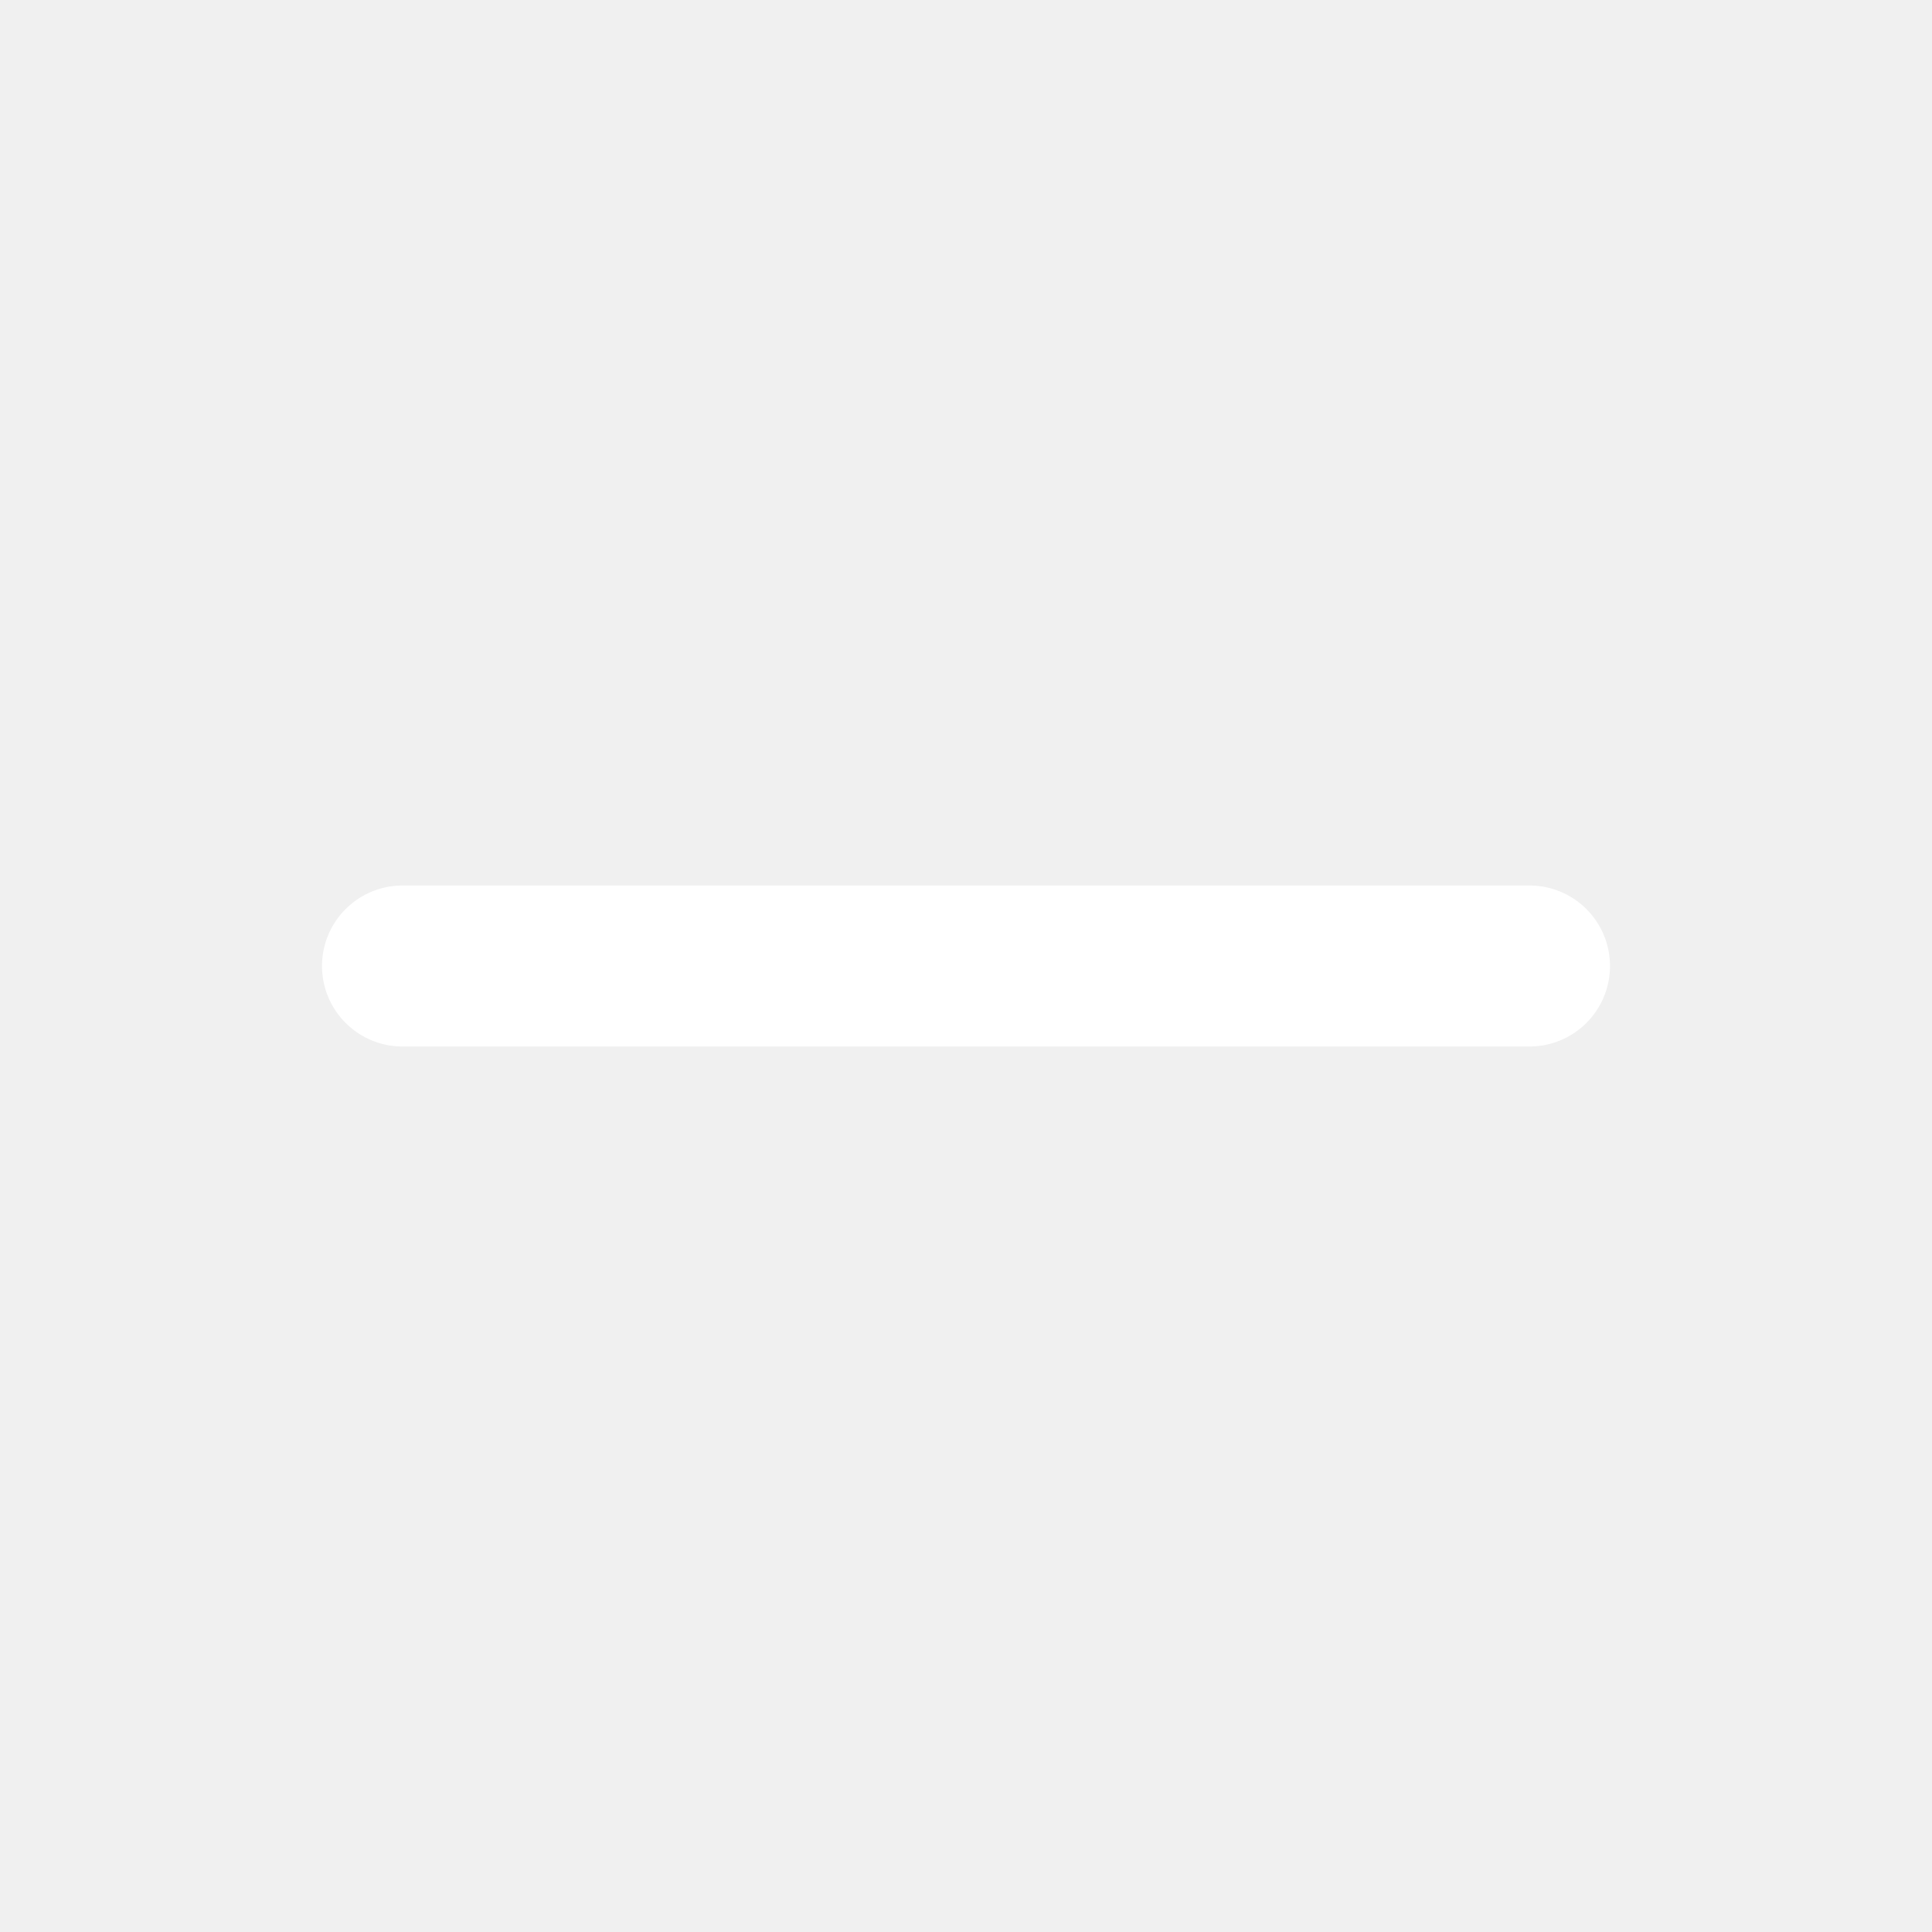
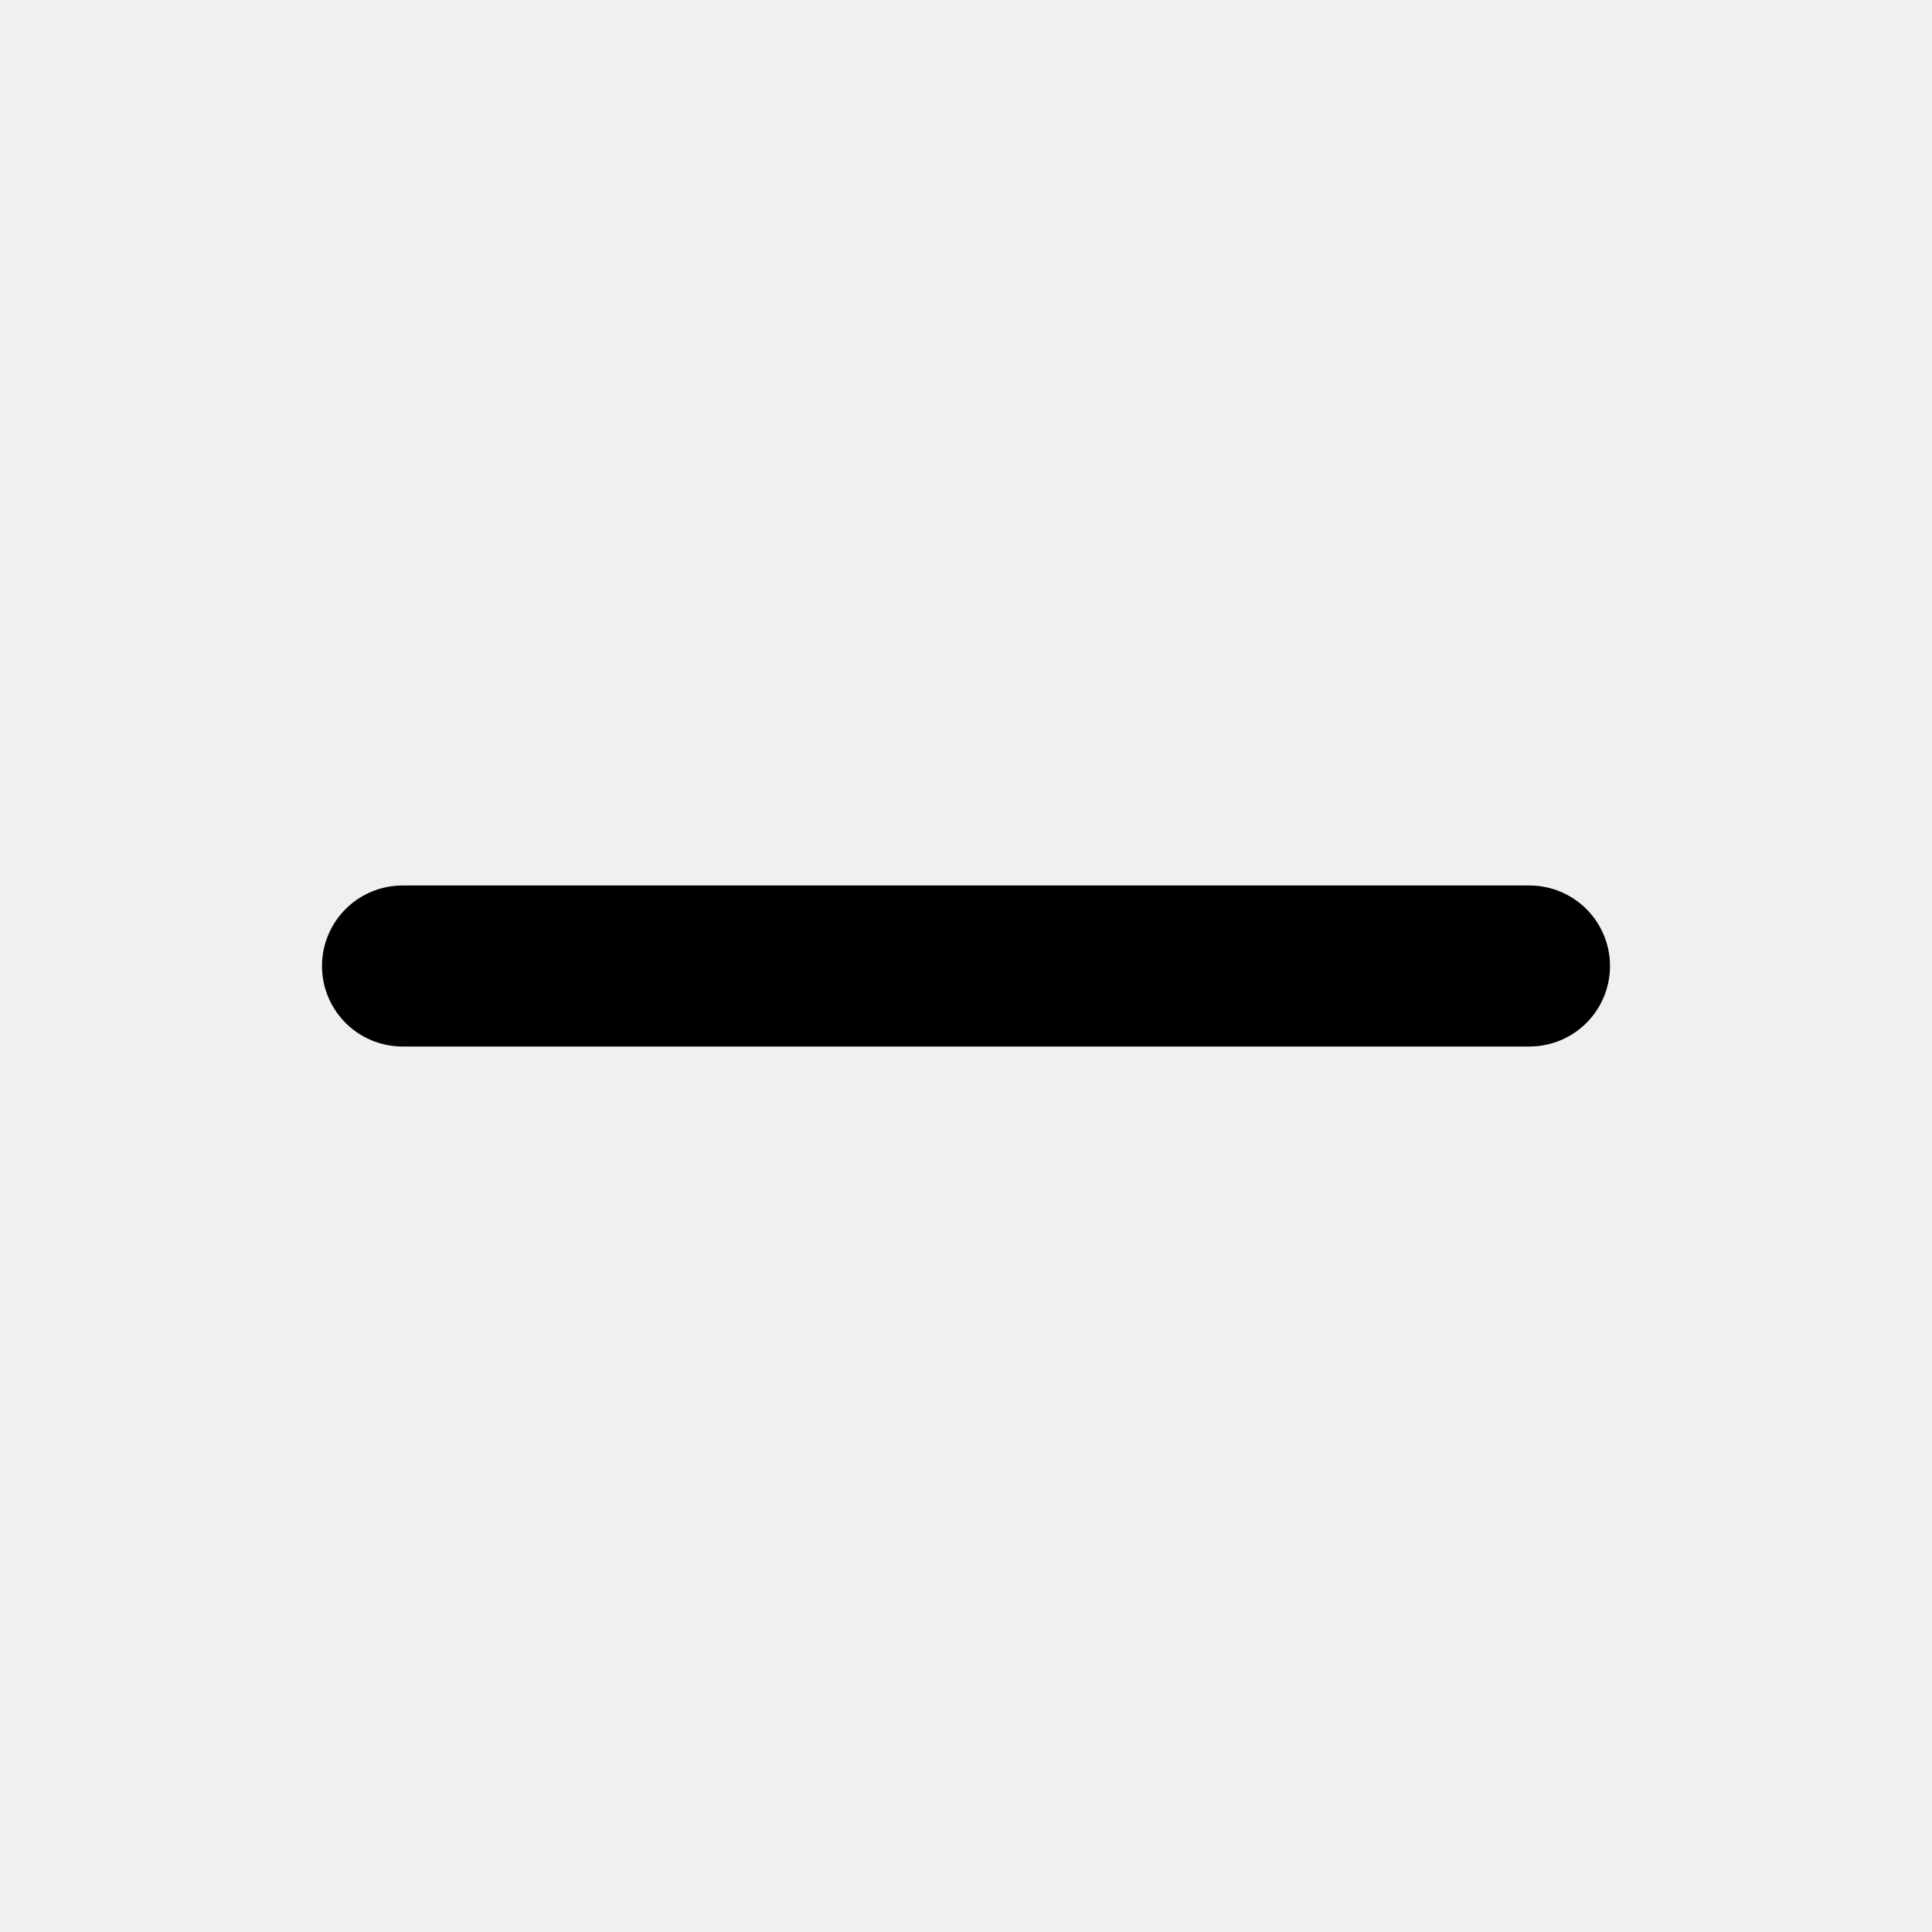
- <svg xmlns="http://www.w3.org/2000/svg" width="24" height="24" viewBox="0 0 24 24" fill="none" stroke="#FFFFFF" stroke-width="2" stroke-linecap="round" stroke-linejoin="round">
+ <svg xmlns="http://www.w3.org/2000/svg" width="24" height="24" viewBox="0 0 24 24" fill="none" stroke="#000000" stroke-width="2" stroke-linecap="round" stroke-linejoin="round">
  <path d="M5 12h14" />
</svg>
